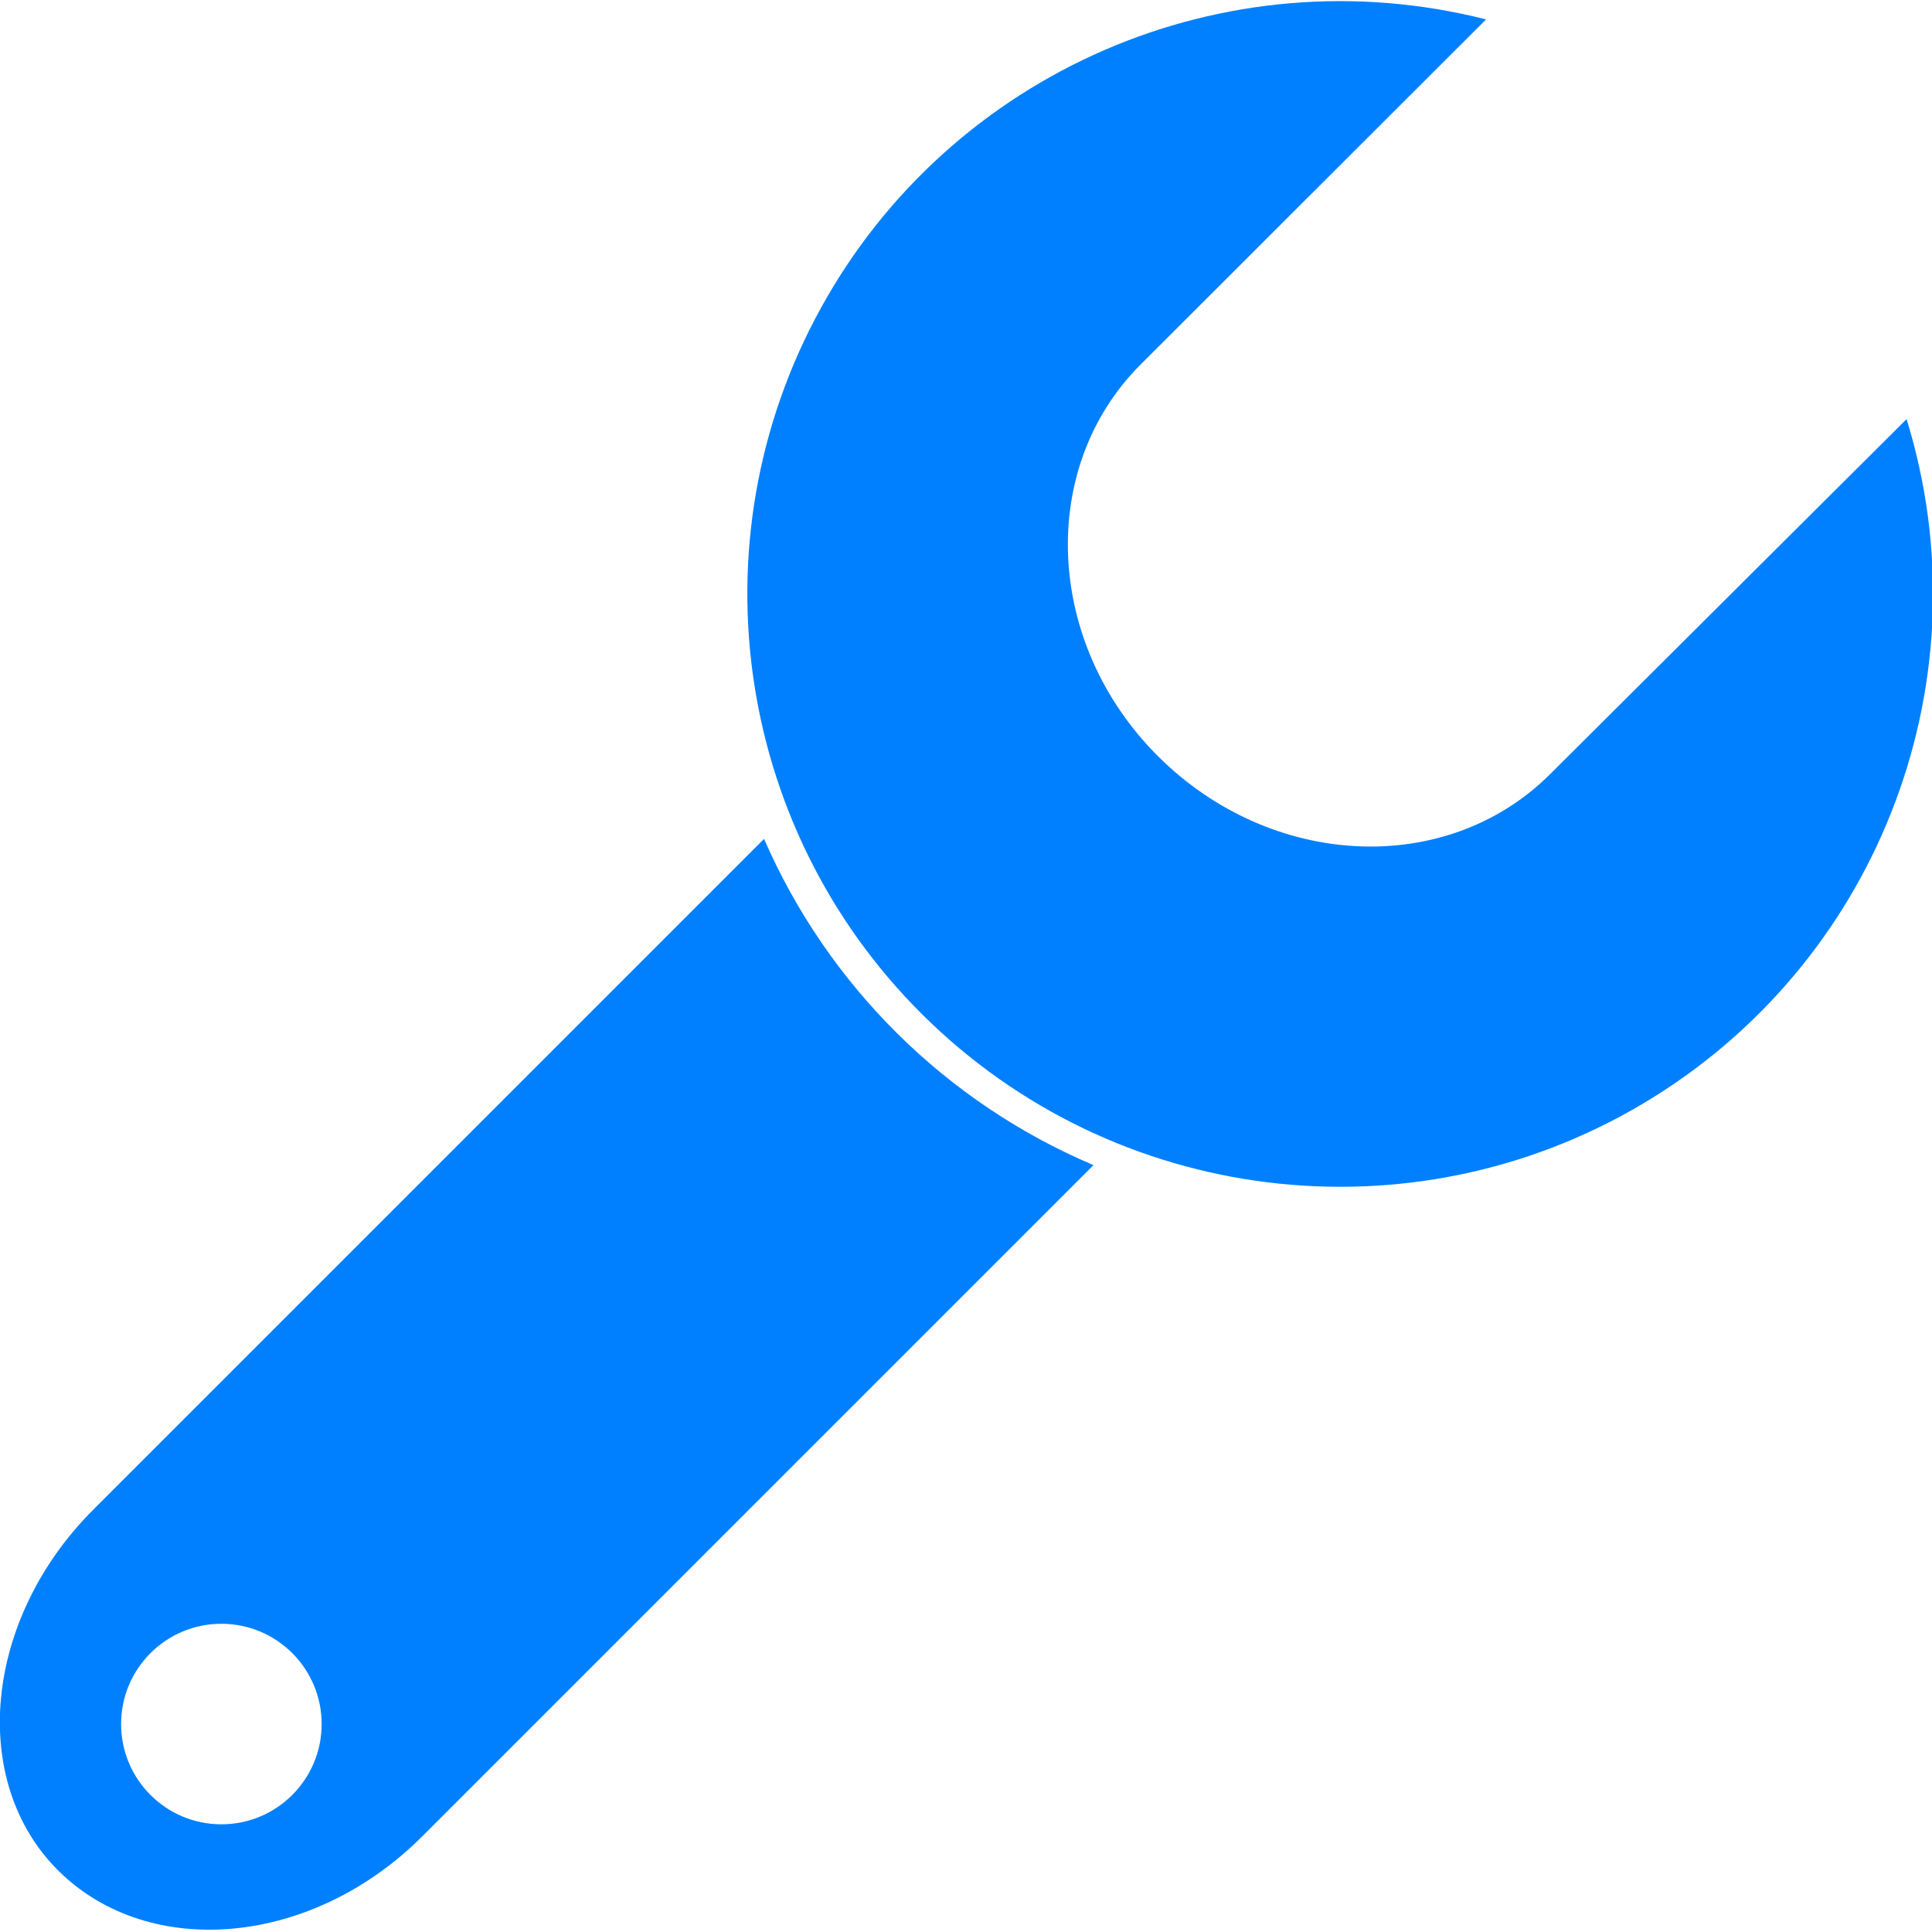
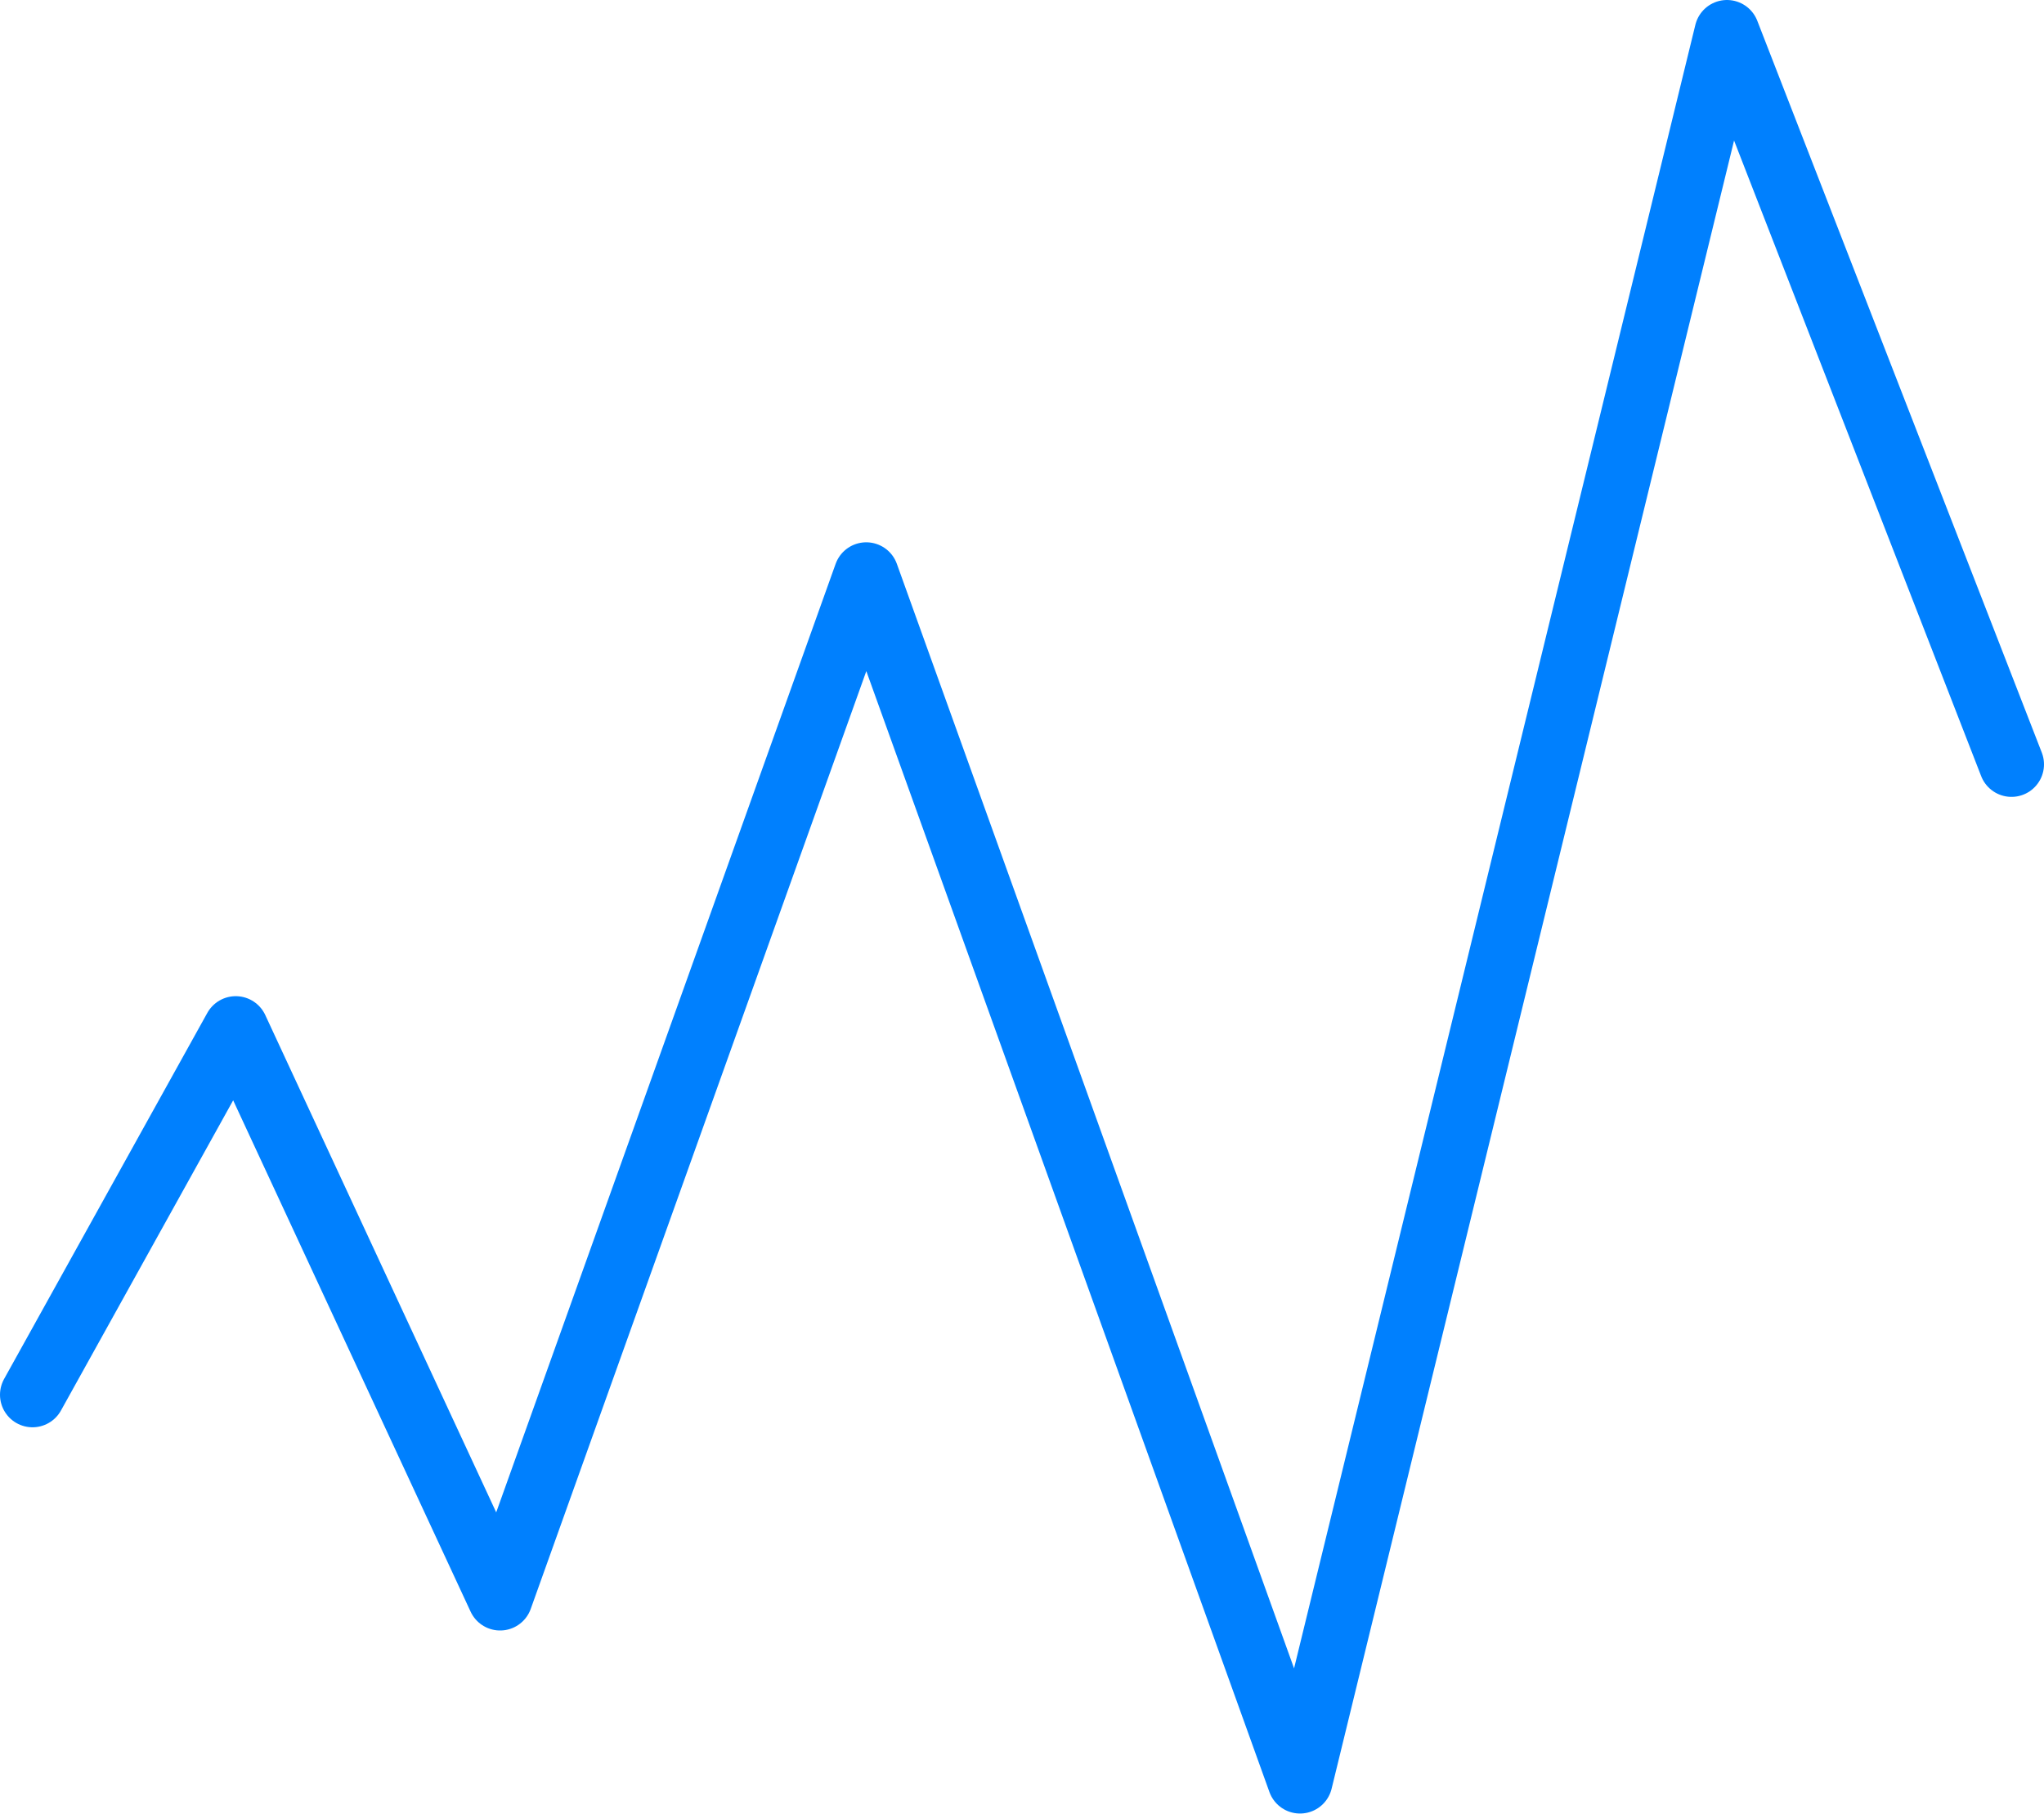
- <svg xmlns="http://www.w3.org/2000/svg" viewBox="0 0 54.72 54.72">
+ <svg xmlns="http://www.w3.org/2000/svg" viewBox="0 0 62.86 55.78">
  <defs>
-     <style>.cls-1{fill:#0080fe;}</style>
+     <style>.cls-1{fill:none;stroke:#0080fe;stroke-linecap:round;stroke-linejoin:round;stroke-width:2px;}</style>
  </defs>
  <g id="Layer_2" data-name="Layer 2">
-     <g id="Jobs_2">
-       <path class="cls-1" d="M21.64,23.76l-19,19C-.46,45.86-.9,50.47,1.67,53s7.18,2.13,10.3-1l19-19A17.73,17.73,0,0,1,21.64,23.76ZM6.27,51.67a2.84,2.84,0,1,1,2.84-2.84A2.84,2.84,0,0,1,6.27,51.67Z" />
-       <path class="cls-1" d="M54,11.87,43.91,21.92c-2.93,2.93-7.9,2.7-11.11-.5s-3.42-8.18-.49-11.1L42.09.55A16.79,16.79,0,1,0,54,11.87Z" />
+     <g id="Jobs">
+       <polyline class="cls-1" points="1 42.9 7.25 31.64 15.38 49.15 26.64 17.68 39.98 54.78 53.11 1 61.86 23.51" />
    </g>
  </g>
</svg>
